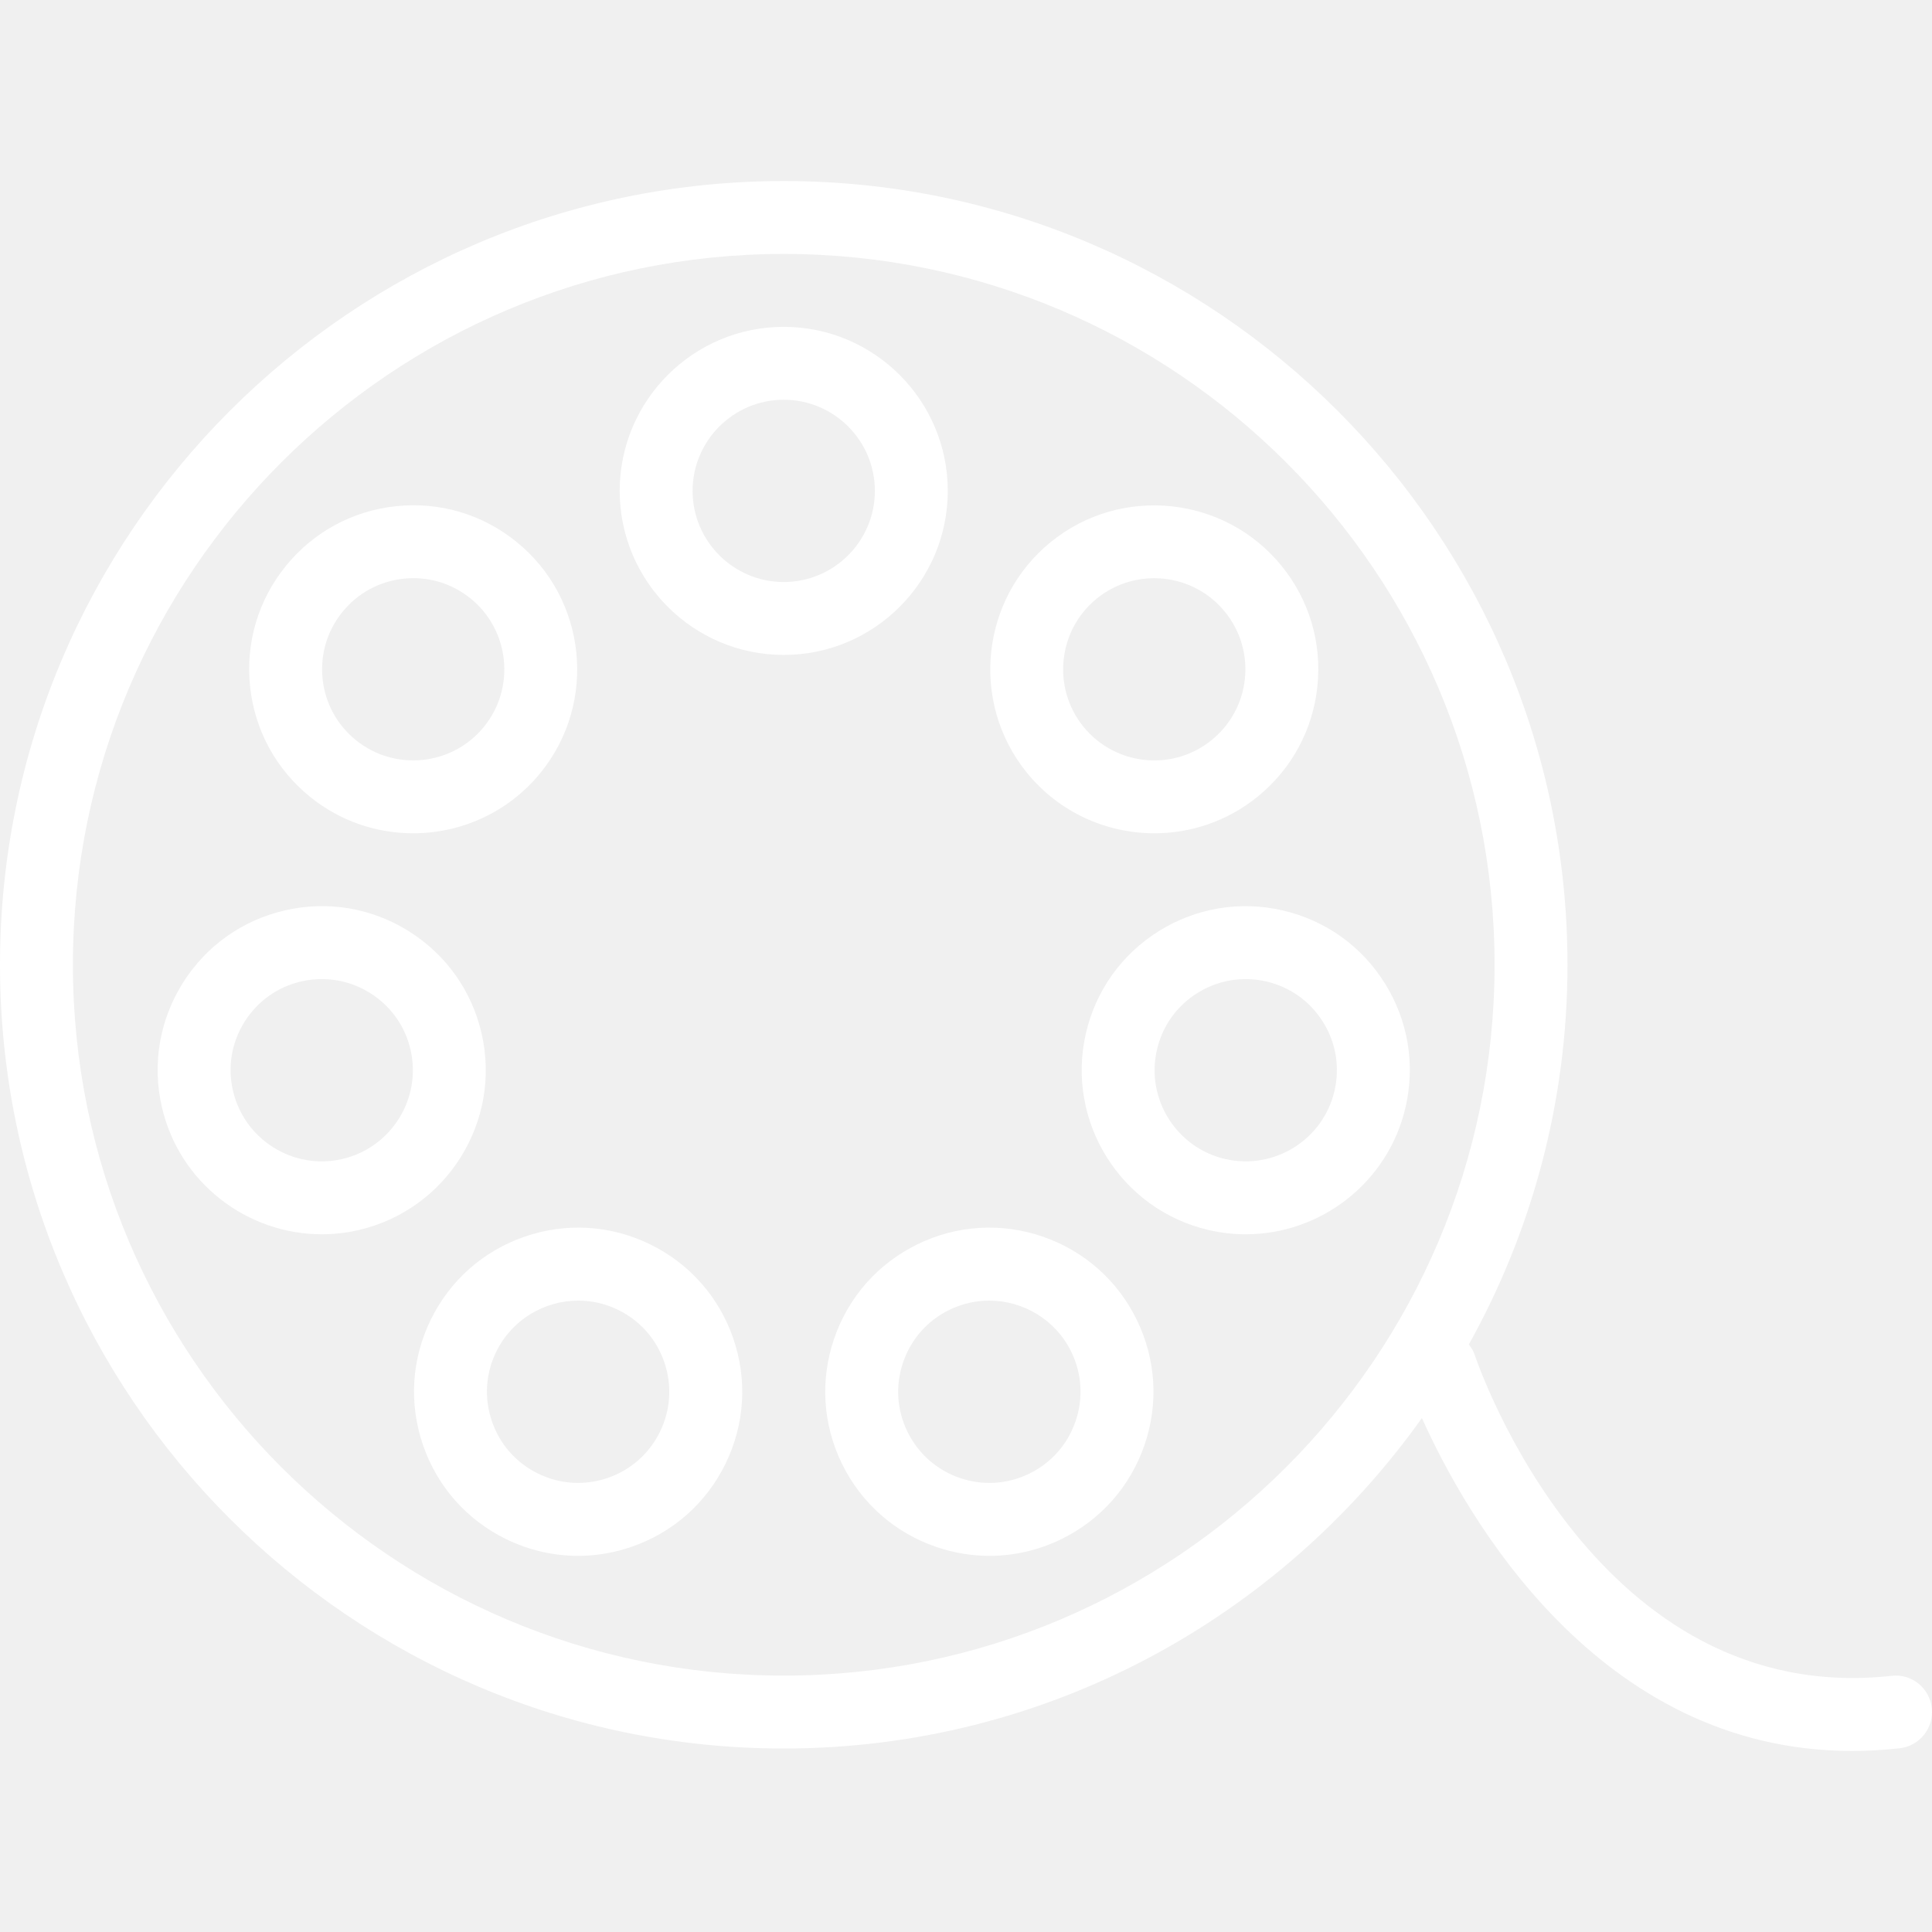
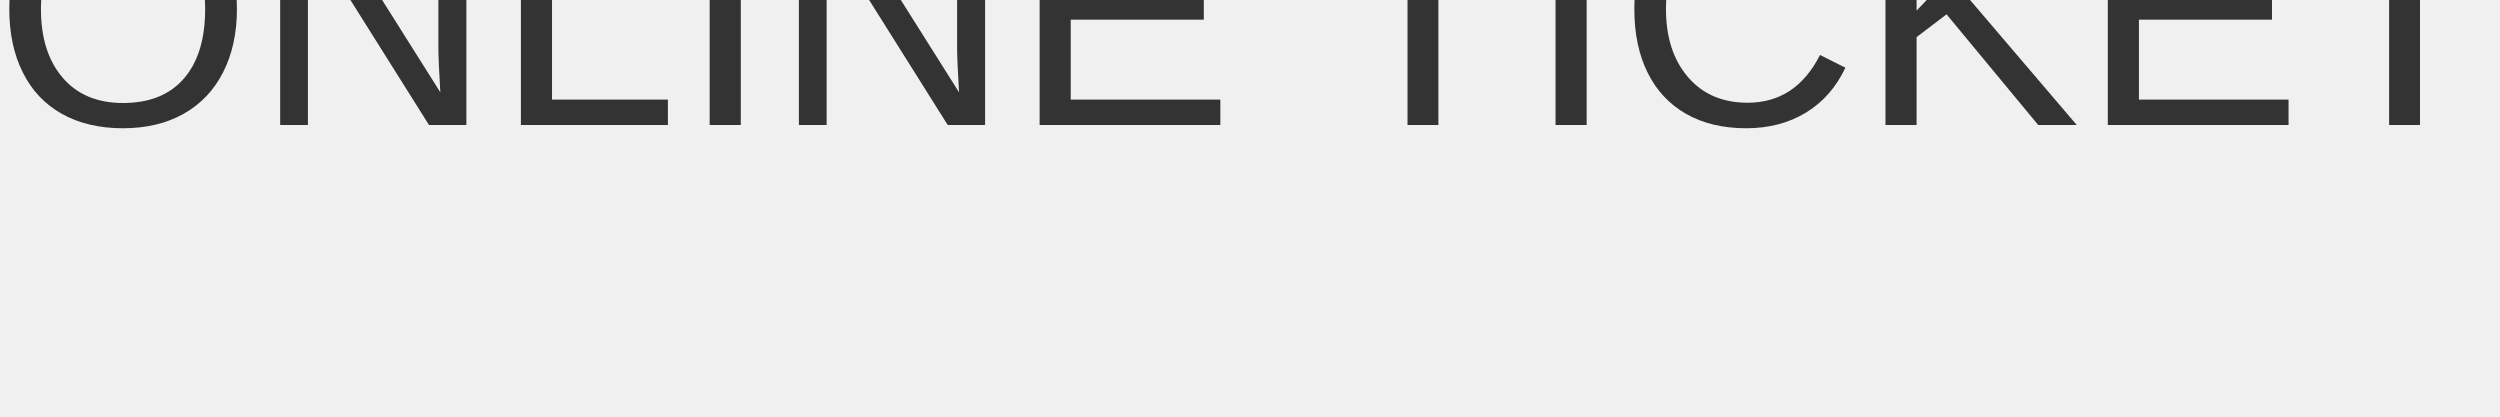
- <svg xmlns="http://www.w3.org/2000/svg" fill="#FFFFFF" height="800px" width="800px" version="1.1" id="Layer_1" viewBox="0 0 210.233 210.233" xml:space="preserve">
-   <g>
-     <g>
-       <g>
-         <path d="M33.736,86.705c3.297,2.671,7.267,3.969,11.214,3.969c5.206,0,10.366-2.258,13.891-6.608     c6.19-7.651,5.009-18.911-2.638-25.103c-3.703-3-8.336-4.379-13.101-3.881c-4.741,0.498-9.006,2.812-12.008,6.518     c-3.002,3.706-4.377,8.357-3.881,13.099C27.712,79.44,30.029,83.703,33.736,86.705z M37.261,66.591     c1.666-2.059,4.036-3.345,6.67-3.622c0.353-0.037,0.705-0.054,1.054-0.054c2.262,0,4.439,0.767,6.225,2.212     c4.246,3.44,4.904,9.696,1.464,13.945c-3.44,4.251-9.704,4.906-13.949,1.466c-2.057-1.668-3.347-4.036-3.622-6.67     C34.828,71.234,35.592,68.65,37.261,66.591z" />
-         <path d="M113.468,134.565c-4.509-1.551-9.347-1.257-13.635,0.835c-4.284,2.09-7.499,5.723-9.053,10.232     c-1.554,4.509-1.255,9.353,0.833,13.635c2.092,4.286,5.725,7.501,10.234,9.053c1.902,0.656,3.866,0.982,5.826,0.982     c2.673,0,5.334-0.608,7.81-1.815c4.284-2.09,7.499-5.724,9.053-10.232s1.255-9.353-0.837-13.637     C121.611,139.334,117.977,136.118,113.468,134.565z M117.032,154.671c-0.86,2.506-2.646,4.524-5.028,5.685     c-2.382,1.161-5.063,1.33-7.577,0.463c-2.503-0.862-4.52-2.648-5.683-5.028c-1.162-2.38-1.325-5.071-0.461-7.575     c0.86-2.506,2.646-4.524,5.028-5.685c1.395-0.682,2.874-1.003,4.331-1.003c3.672,0,7.209,2.049,8.929,5.568     C117.733,149.477,117.896,152.167,117.032,154.671z" />
-         <path d="M150.694,107c-2.526-4.044-6.477-6.86-11.125-7.935c-4.633-1.065-9.421-0.271-13.473,2.256     c-4.044,2.528-6.86,6.477-7.933,11.123c-2.212,9.589,3.789,19.192,13.38,21.408c1.344,0.31,2.688,0.459,4.013,0.459     c8.123,0,15.491-5.594,17.393-13.837C154.022,115.83,153.22,111.044,150.694,107z M145.217,118.691     c-1.228,5.324-6.551,8.652-11.892,7.432c-5.326-1.232-8.662-6.568-7.43-11.896c0.593-2.58,2.161-4.772,4.408-6.176     c1.596-0.998,3.397-1.511,5.233-1.511c0.748,0,1.503,0.085,2.251,0.256c2.58,0.597,4.776,2.163,6.178,4.41     C145.372,113.449,145.814,116.109,145.217,118.691z" />
-         <path d="M52.403,112.444c-1.073-4.647-3.889-8.596-7.933-11.123c-4.044-2.527-8.832-3.33-13.473-2.255     c-4.649,1.073-8.6,3.889-11.125,7.933c-2.525,4.044-3.328,8.83-2.255,13.473c1.902,8.245,9.27,13.837,17.393,13.837     c1.325,0,2.669-0.147,4.013-0.459C48.615,131.636,54.615,122.033,52.403,112.444z M37.242,126.12     c-5.322,1.236-10.66-2.106-11.892-7.432c-0.597-2.58-0.155-5.239,1.251-7.484c1.402-2.247,3.599-3.814,6.178-4.408     c0.748-0.173,1.503-0.257,2.251-0.257c1.836,0,3.637,0.513,5.233,1.511c2.247,1.404,3.816,3.597,4.408,6.176     C45.903,119.554,42.568,124.891,37.242,126.12z" />
-         <path d="M103.133,53.417c0-9.843-8.007-17.85-17.85-17.85s-17.85,8.007-17.85,17.85s8.007,17.85,17.85,17.85     S103.133,63.26,103.133,53.417z M85.283,63.333c-5.47,0-9.917-4.449-9.917-9.917c0-5.468,4.447-9.917,9.917-9.917     c5.47,0,9.917,4.449,9.917,9.917C95.2,58.884,90.753,63.333,85.283,63.333z" />
-         <path d="M125.616,90.674c3.947,0,7.918-1.298,11.214-3.969c3.707-3.002,6.024-7.265,6.523-12.008     c0.496-4.741-0.879-9.394-3.881-13.099c-6.194-7.647-17.459-8.826-25.105-2.638c-7.651,6.194-8.832,17.455-2.642,25.105     C115.25,88.415,120.41,90.674,125.616,90.674z M119.356,65.127c4.257-3.446,10.509-2.783,13.949,1.464     c1.67,2.059,2.433,4.643,2.157,7.277c-0.275,2.634-1.565,5.003-3.622,6.67c-4.257,3.446-10.505,2.785-13.949-1.466     C114.452,74.823,115.111,68.567,119.356,65.127z" />
-         <path d="M70.734,135.4c-4.288-2.092-9.127-2.388-13.635-0.835c-4.508,1.553-8.142,4.768-10.23,9.053     c-2.092,4.284-2.39,9.128-0.837,13.637c1.553,4.509,4.768,8.142,9.053,10.232c2.475,1.207,5.136,1.815,7.81,1.815     c1.956,0,3.924-0.325,5.826-0.982c4.509-1.551,8.142-4.767,10.23-9.051c2.092-4.284,2.39-9.128,0.837-13.637     C78.235,141.123,75.018,137.489,70.734,135.4z M71.818,155.793c-1.158,2.378-3.177,4.164-5.679,5.026     c-2.51,0.868-5.195,0.697-7.577-0.463c-2.382-1.16-4.168-3.178-5.028-5.685c-0.864-2.504-0.701-5.195,0.461-7.575     c1.72-3.519,5.257-5.568,8.929-5.568c1.457,0,2.936,0.322,4.331,1.003c2.382,1.16,4.168,3.178,5.028,5.685     C73.147,150.72,72.984,153.41,71.818,155.793z" />
-         <path d="M210.209,185.862c-0.239-2.175-2.176-3.761-4.38-3.504c-32.059,3.517-44.853-33.426-45.384-35.001     c-0.135-0.403-0.371-0.734-0.61-1.059c6.817-12.251,10.733-26.328,10.733-41.315c0-47.025-38.257-85.283-85.283-85.283     C38.259,19.7,0,57.959,0,104.983c0,47.024,38.257,85.283,85.283,85.283c28.642,0,53.972-14.238,69.445-35.959     c4.734,10.535,19.118,36.226,46.808,36.226c1.674,0,3.397-0.095,5.167-0.292C208.88,190.001,210.449,188.039,210.209,185.862z      M85.283,182.333c-42.65,0-77.35-34.699-77.35-77.35s34.7-77.35,77.35-77.35c42.65,0,77.35,34.699,77.35,77.35     S127.933,182.333,85.283,182.333z" />
-       </g>
-     </g>
-   </g>
+ <svg xmlns="http://www.w3.org/2000/svg" viewBox="0 0 300 50" width="300" height="50">
+   <text x="50%" y="30%" text-anchor="middle" alignment-baseline="middle" font-family="Arial" font-size="40" fill="#333">
+     ONLINE TICKET
+   </text>
</svg>
